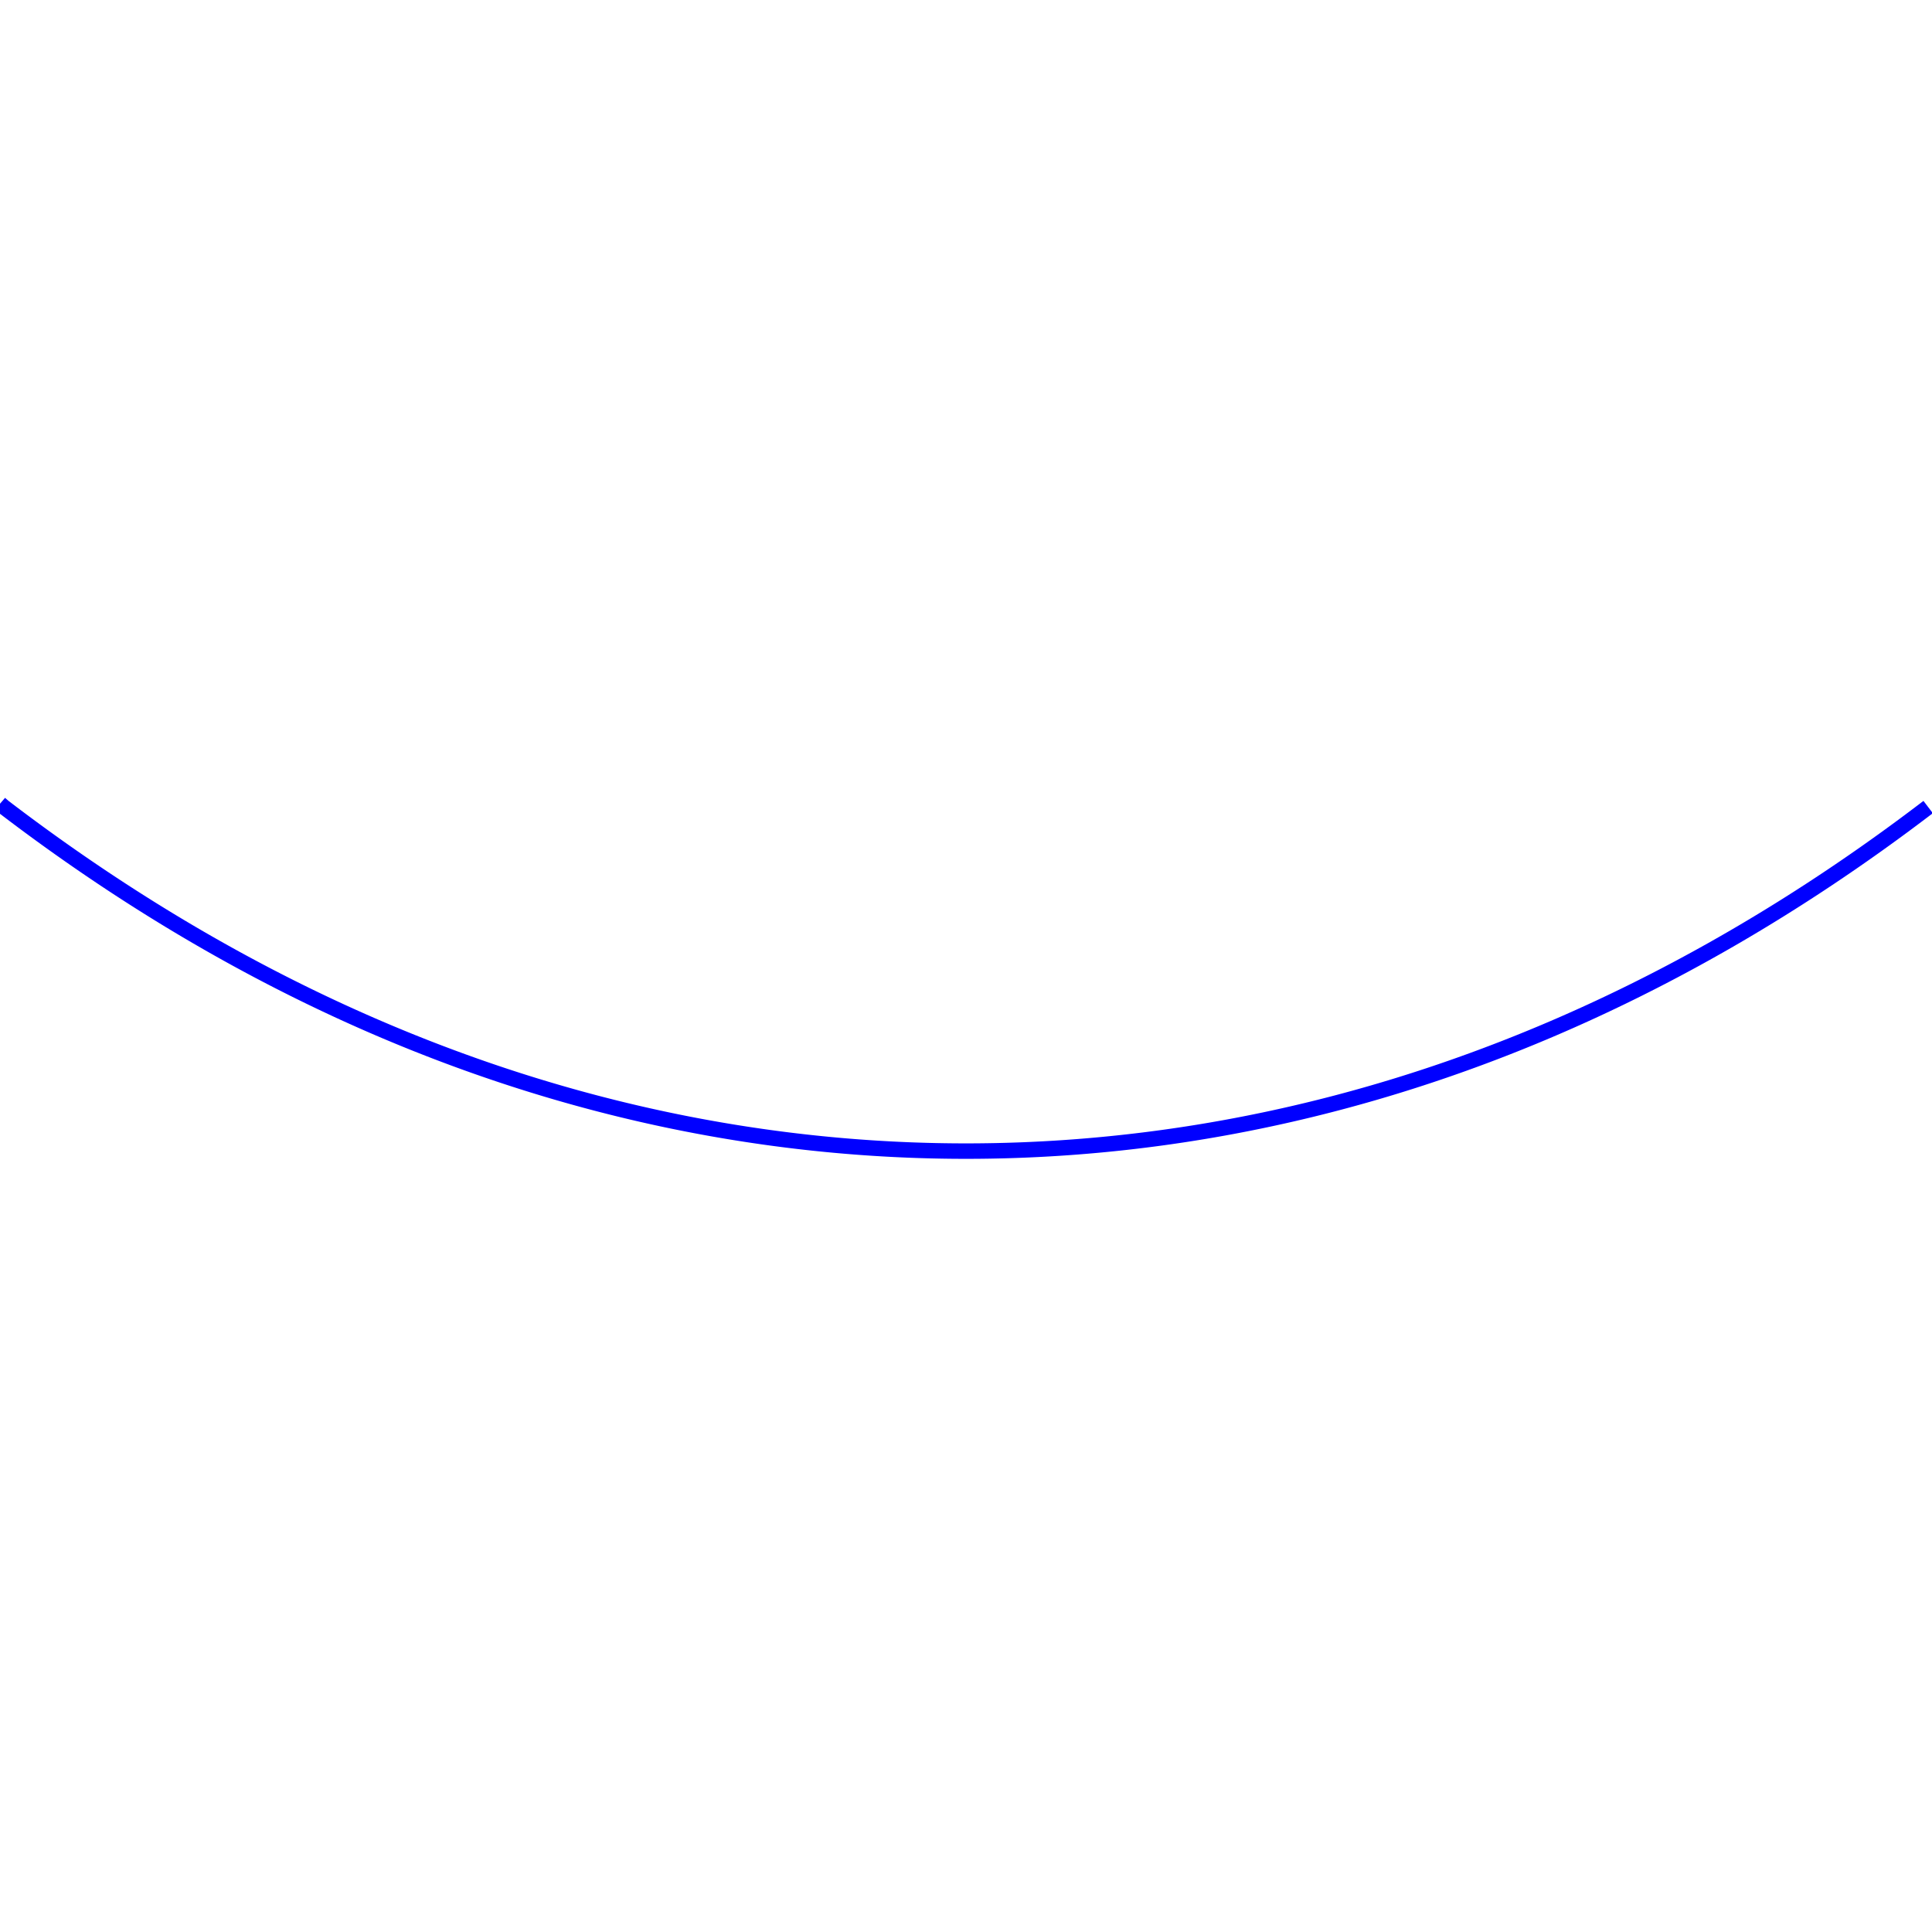
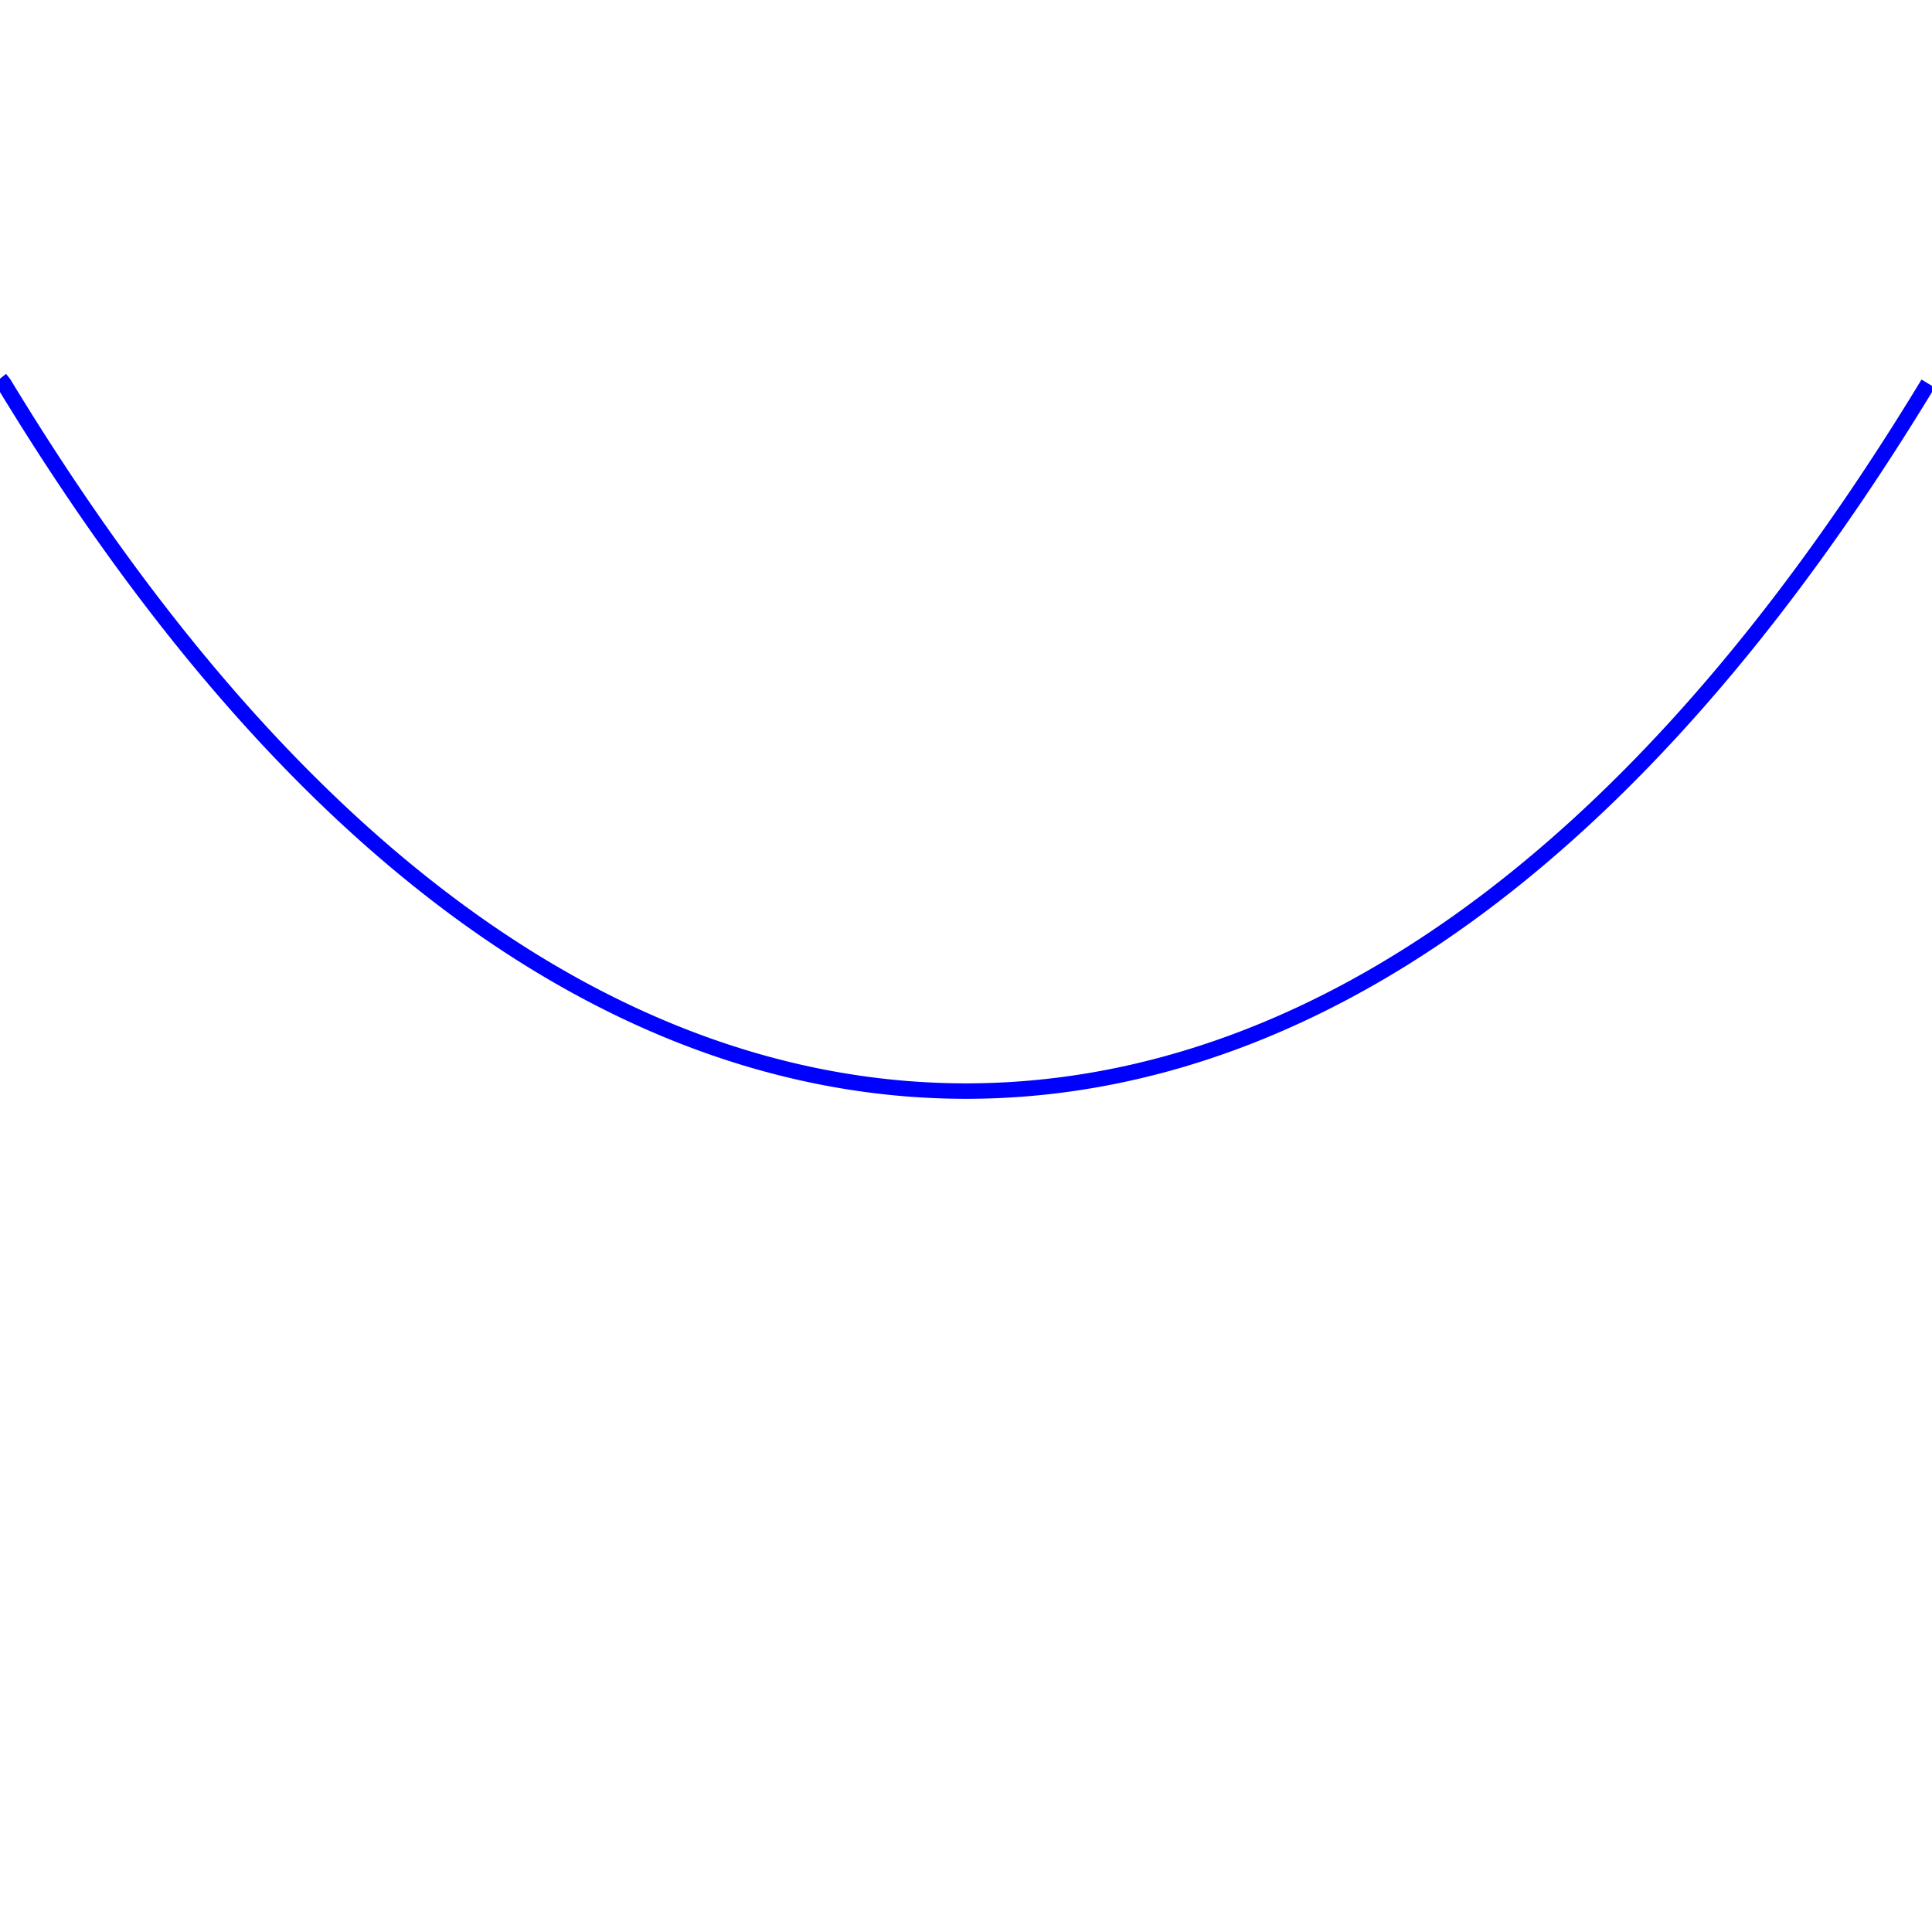
<svg xmlns="http://www.w3.org/2000/svg" width="500" height="500" viewbox="0 0 500 500">
-   <path d="M0 208 L1 208.862 L2 209.624 L3 210.381 L4 211.135 L5 211.886 L6 212.632 L7 213.374 L8 214.113 L9 214.848 L10 215.579 L11 216.306 L12 217.03 L13 217.75 L14 218.466 L15 219.178 L16 219.887 L17 220.592 L18 221.293 L19 221.99 L20 222.684 L21 223.374 L22 224.061 L23 224.743 L24 225.422 L25 226.098 L26 226.77 L27 227.438 L28 228.103 L29 228.764 L30 229.421 L31 230.075 L32 230.725 L33 231.371 L34 232.015 L35 232.654 L36 233.29 L37 233.922 L38 234.551 L39 235.177 L40 235.798 L41 236.417 L42 237.032 L43 237.643 L44 238.251 L45 238.855 L46 239.456 L47 240.053 L48 240.647 L49 241.238 L50 241.825 L51 242.409 L52 242.989 L53 243.566 L54 244.139 L55 244.709 L56 245.276 L57 245.839 L58 246.399 L59 246.956 L60 247.509 L61 248.059 L62 248.605 L63 249.148 L64 249.688 L65 250.225 L66 250.758 L67 251.288 L68 251.814 L69 252.338 L70 252.858 L71 253.374 L72 253.888 L73 254.398 L74 254.905 L75 255.408 L76 255.909 L77 256.406 L78 256.9 L79 257.391 L80 257.878 L81 258.362 L82 258.843 L83 259.321 L84 259.796 L85 260.267 L86 260.736 L87 261.201 L88 261.663 L89 262.121 L90 262.577 L91 263.03 L92 263.479 L93 263.925 L94 264.368 L95 264.808 L96 265.245 L97 265.678 L98 266.109 L99 266.536 L100 266.961 L101 267.382 L102 267.8 L103 268.215 L104 268.627 L105 269.036 L106 269.442 L107 269.845 L108 270.245 L109 270.641 L110 271.035 L111 271.426 L112 271.813 L113 272.198 L114 272.579 L115 272.958 L116 273.333 L117 273.706 L118 274.075 L119 274.442 L120 274.805 L121 275.166 L122 275.523 L123 275.878 L124 276.23 L125 276.578 L126 276.924 L127 277.266 L128 277.606 L129 277.943 L130 278.277 L131 278.608 L132 278.936 L133 279.26 L134 279.583 L135 279.902 L136 280.218 L137 280.531 L138 280.842 L139 281.149 L140 281.454 L141 281.755 L142 282.054 L143 282.35 L144 282.643 L145 282.933 L146 283.22 L147 283.504 L148 283.786 L149 284.065 L150 284.34 L151 284.613 L152 284.883 L153 285.15 L154 285.415 L155 285.676 L156 285.935 L157 286.19 L158 286.443 L159 286.693 L160 286.941 L161 287.185 L162 287.427 L163 287.665 L164 287.901 L165 288.134 L166 288.365 L167 288.592 L168 288.817 L169 289.039 L170 289.258 L171 289.474 L172 289.688 L173 289.899 L174 290.106 L175 290.312 L176 290.514 L177 290.714 L178 290.91 L179 291.104 L180 291.296 L181 291.484 L182 291.67 L183 291.853 L184 292.033 L185 292.21 L186 292.385 L187 292.557 L188 292.726 L189 292.892 L190 293.056 L191 293.217 L192 293.375 L193 293.531 L194 293.683 L195 293.833 L196 293.98 L197 294.125 L198 294.267 L199 294.406 L200 294.542 L201 294.675 L202 294.806 L203 294.934 L204 295.06 L205 295.182 L206 295.302 L207 295.419 L208 295.534 L209 295.646 L210 295.755 L211 295.861 L212 295.965 L213 296.066 L214 296.164 L215 296.259 L216 296.352 L217 296.442 L218 296.53 L219 296.614 L220 296.696 L221 296.776 L222 296.852 L223 296.926 L224 296.997 L225 297.066 L226 297.132 L227 297.195 L228 297.255 L229 297.313 L230 297.368 L231 297.421 L232 297.47 L233 297.517 L234 297.561 L235 297.603 L236 297.642 L237 297.678 L238 297.712 L239 297.743 L240 297.771 L241 297.796 L242 297.819 L243 297.839 L244 297.857 L245 297.871 L246 297.884 L247 297.893 L248 297.9 L249 297.904 L250 297.905 L251 297.904 L252 297.9 L253 297.893 L254 297.884 L255 297.871 L256 297.857 L257 297.839 L258 297.819 L259 297.796 L260 297.771 L261 297.743 L262 297.712 L263 297.678 L264 297.642 L265 297.603 L266 297.561 L267 297.517 L268 297.47 L269 297.421 L270 297.368 L271 297.313 L272 297.255 L273 297.195 L274 297.132 L275 297.066 L276 296.997 L277 296.926 L278 296.852 L279 296.776 L280 296.696 L281 296.614 L282 296.53 L283 296.442 L284 296.352 L285 296.259 L286 296.164 L287 296.066 L288 295.965 L289 295.861 L290 295.755 L291 295.646 L292 295.534 L293 295.419 L294 295.302 L295 295.182 L296 295.06 L297 294.934 L298 294.806 L299 294.675 L300 294.542 L301 294.406 L302 294.267 L303 294.125 L304 293.98 L305 293.833 L306 293.683 L307 293.531 L308 293.375 L309 293.217 L310 293.056 L311 292.892 L312 292.726 L313 292.557 L314 292.385 L315 292.21 L316 292.033 L317 291.853 L318 291.67 L319 291.484 L320 291.296 L321 291.104 L322 290.91 L323 290.714 L324 290.514 L325 290.312 L326 290.106 L327 289.899 L328 289.688 L329 289.474 L330 289.258 L331 289.039 L332 288.817 L333 288.592 L334 288.365 L335 288.134 L336 287.901 L337 287.665 L338 287.427 L339 287.185 L340 286.941 L341 286.693 L342 286.443 L343 286.19 L344 285.935 L345 285.676 L346 285.415 L347 285.15 L348 284.883 L349 284.613 L350 284.34 L351 284.065 L352 283.786 L353 283.504 L354 283.22 L355 282.933 L356 282.643 L357 282.35 L358 282.054 L359 281.755 L360 281.454 L361 281.149 L362 280.842 L363 280.531 L364 280.218 L365 279.902 L366 279.583 L367 279.26 L368 278.936 L369 278.608 L370 278.277 L371 277.943 L372 277.606 L373 277.266 L374 276.924 L375 276.578 L376 276.23 L377 275.878 L378 275.523 L379 275.166 L380 274.805 L381 274.442 L382 274.075 L383 273.706 L384 273.333 L385 272.958 L386 272.579 L387 272.198 L388 271.813 L389 271.426 L390 271.035 L391 270.641 L392 270.245 L393 269.845 L394 269.442 L395 269.036 L396 268.627 L397 268.215 L398 267.8 L399 267.382 L400 266.961 L401 266.536 L402 266.109 L403 265.678 L404 265.245 L405 264.808 L406 264.368 L407 263.925 L408 263.479 L409 263.03 L410 262.577 L411 262.121 L412 261.663 L413 261.201 L414 260.736 L415 260.267 L416 259.796 L417 259.321 L418 258.843 L419 258.362 L420 257.878 L421 257.391 L422 256.9 L423 256.406 L424 255.909 L425 255.408 L426 254.905 L427 254.398 L428 253.888 L429 253.374 L430 252.858 L431 252.338 L432 251.814 L433 251.288 L434 250.758 L435 250.225 L436 249.688 L437 249.148 L438 248.605 L439 248.059 L440 247.509 L441 246.956 L442 246.399 L443 245.839 L444 245.276 L445 244.709 L446 244.139 L447 243.566 L448 242.989 L449 242.409 L450 241.825 L451 241.238 L452 240.647 L453 240.053 L454 239.456 L455 238.855 L456 238.251 L457 237.643 L458 237.032 L459 236.417 L460 235.798 L461 235.177 L462 234.551 L463 233.922 L464 233.29 L465 232.654 L466 232.015 L467 231.371 L468 230.725 L469 230.075 L470 229.421 L471 228.764 L472 228.103 L473 227.438 L474 226.77 L475 226.098 L476 225.422 L477 224.743 L478 224.061 L479 223.374 L480 222.684 L481 221.99 L482 221.293 L483 220.592 L484 219.887 L485 219.178 L486 218.466 L487 217.75 L488 217.03 L489 216.306 L490 215.579 L491 214.848 L492 214.113 L493 213.374 L494 212.632 L495 211.886 L496 211.135 L497 210.381 L498 209.624 L499 208.862 " stroke="blue" stroke-width="4" fill="none" />
+   <path d="M0 98 L1 99.262 L2 100.906 L3 102.54 L4 104.165 L5 105.78 L6 107.386 L7 108.983 L8 110.57 L9 112.148 L10 113.716 L11 115.275 L12 116.825 L13 118.366 L14 119.898 L15 121.42 L16 122.933 L17 124.438 L18 125.933 L19 127.419 L20 128.897 L21 130.365 L22 131.825 L23 133.275 L24 134.717 L25 136.151 L26 137.575 L27 138.991 L28 140.398 L29 141.796 L30 143.186 L31 144.567 L32 145.94 L33 147.304 L34 148.66 L35 150.007 L36 151.346 L37 152.677 L38 153.999 L39 155.313 L40 156.618 L41 157.916 L42 159.205 L43 160.486 L44 161.759 L45 163.023 L46 164.28 L47 165.529 L48 166.769 L49 168.002 L50 169.226 L51 170.443 L52 171.651 L53 172.852 L54 174.045 L55 175.23 L56 176.408 L57 177.577 L58 178.739 L59 179.893 L60 181.04 L61 182.178 L62 183.31 L63 184.433 L64 185.549 L65 186.657 L66 187.758 L67 188.852 L68 189.938 L69 191.016 L70 192.087 L71 193.151 L72 194.207 L73 195.256 L74 196.298 L75 197.332 L76 198.359 L77 199.379 L78 200.391 L79 201.397 L80 202.395 L81 203.386 L82 204.37 L83 205.347 L84 206.317 L85 207.28 L86 208.235 L87 209.184 L88 210.126 L89 211.06 L90 211.988 L91 212.909 L92 213.823 L93 214.73 L94 215.631 L95 216.524 L96 217.411 L97 218.291 L98 219.164 L99 220.03 L100 220.89 L101 221.743 L102 222.589 L103 223.429 L104 224.262 L105 225.088 L106 225.908 L107 226.721 L108 227.528 L109 228.328 L110 229.121 L111 229.908 L112 230.689 L113 231.463 L114 232.231 L115 232.992 L116 233.747 L117 234.495 L118 235.237 L119 235.973 L120 236.702 L121 237.425 L122 238.142 L123 238.852 L124 239.556 L125 240.254 L126 240.946 L127 241.631 L128 242.311 L129 242.984 L130 243.651 L131 244.311 L132 244.966 L133 245.614 L134 246.257 L135 246.893 L136 247.523 L137 248.147 L138 248.765 L139 249.378 L140 249.984 L141 250.584 L142 251.178 L143 251.766 L144 252.348 L145 252.924 L146 253.494 L147 254.058 L148 254.617 L149 255.169 L150 255.716 L151 256.257 L152 256.792 L153 257.321 L154 257.844 L155 258.361 L156 258.873 L157 259.379 L158 259.879 L159 260.373 L160 260.862 L161 261.345 L162 261.822 L163 262.293 L164 262.759 L165 263.219 L166 263.673 L167 264.122 L168 264.564 L169 265.002 L170 265.433 L171 265.859 L172 266.28 L173 266.695 L174 267.104 L175 267.507 L176 267.905 L177 268.298 L178 268.685 L179 269.066 L180 269.442 L181 269.812 L182 270.177 L183 270.536 L184 270.889 L185 271.238 L186 271.58 L187 271.917 L188 272.249 L189 272.575 L190 272.896 L191 273.211 L192 273.521 L193 273.826 L194 274.125 L195 274.418 L196 274.707 L197 274.989 L198 275.267 L199 275.539 L200 275.805 L201 276.067 L202 276.322 L203 276.573 L204 276.818 L205 277.058 L206 277.292 L207 277.521 L208 277.745 L209 277.963 L210 278.176 L211 278.384 L212 278.586 L213 278.783 L214 278.975 L215 279.161 L216 279.342 L217 279.518 L218 279.689 L219 279.854 L220 280.014 L221 280.169 L222 280.318 L223 280.462 L224 280.601 L225 280.735 L226 280.863 L227 280.986 L228 281.104 L229 281.217 L230 281.324 L231 281.426 L232 281.523 L233 281.614 L234 281.701 L235 281.782 L236 281.857 L237 281.928 L238 281.993 L239 282.054 L240 282.108 L241 282.158 L242 282.202 L243 282.242 L244 282.276 L245 282.304 L246 282.328 L247 282.346 L248 282.359 L249 282.367 L250 282.37 L251 282.367 L252 282.359 L253 282.346 L254 282.328 L255 282.304 L256 282.276 L257 282.242 L258 282.202 L259 282.158 L260 282.108 L261 282.054 L262 281.993 L263 281.928 L264 281.857 L265 281.782 L266 281.701 L267 281.614 L268 281.523 L269 281.426 L270 281.324 L271 281.217 L272 281.104 L273 280.986 L274 280.863 L275 280.735 L276 280.601 L277 280.462 L278 280.318 L279 280.169 L280 280.014 L281 279.854 L282 279.689 L283 279.518 L284 279.342 L285 279.161 L286 278.975 L287 278.783 L288 278.586 L289 278.384 L290 278.176 L291 277.963 L292 277.745 L293 277.521 L294 277.292 L295 277.058 L296 276.818 L297 276.573 L298 276.322 L299 276.067 L300 275.805 L301 275.539 L302 275.267 L303 274.989 L304 274.707 L305 274.418 L306 274.125 L307 273.826 L308 273.521 L309 273.211 L310 272.896 L311 272.575 L312 272.249 L313 271.917 L314 271.58 L315 271.238 L316 270.889 L317 270.536 L318 270.177 L319 269.812 L320 269.442 L321 269.066 L322 268.685 L323 268.298 L324 267.905 L325 267.507 L326 267.104 L327 266.695 L328 266.28 L329 265.859 L330 265.433 L331 265.002 L332 264.564 L333 264.122 L334 263.673 L335 263.219 L336 262.759 L337 262.293 L338 261.822 L339 261.345 L340 260.862 L341 260.373 L342 259.879 L343 259.379 L344 258.873 L345 258.361 L346 257.844 L347 257.321 L348 256.792 L349 256.257 L350 255.716 L351 255.169 L352 254.617 L353 254.058 L354 253.494 L355 252.924 L356 252.348 L357 251.766 L358 251.178 L359 250.584 L360 249.984 L361 249.378 L362 248.765 L363 248.147 L364 247.523 L365 246.893 L366 246.257 L367 245.614 L368 244.966 L369 244.311 L370 243.651 L371 242.984 L372 242.311 L373 241.631 L374 240.946 L375 240.254 L376 239.556 L377 238.852 L378 238.142 L379 237.425 L380 236.702 L381 235.973 L382 235.237 L383 234.495 L384 233.747 L385 232.992 L386 232.231 L387 231.463 L388 230.689 L389 229.908 L390 229.121 L391 228.328 L392 227.528 L393 226.721 L394 225.908 L395 225.088 L396 224.262 L397 223.429 L398 222.589 L399 221.743 L400 220.89 L401 220.03 L402 219.164 L403 218.291 L404 217.411 L405 216.524 L406 215.631 L407 214.73 L408 213.823 L409 212.909 L410 211.988 L411 211.06 L412 210.126 L413 209.184 L414 208.235 L415 207.28 L416 206.317 L417 205.347 L418 204.37 L419 203.386 L420 202.395 L421 201.397 L422 200.391 L423 199.379 L424 198.359 L425 197.332 L426 196.298 L427 195.256 L428 194.207 L429 193.151 L430 192.087 L431 191.016 L432 189.938 L433 188.852 L434 187.758 L435 186.657 L436 185.549 L437 184.433 L438 183.31 L439 182.178 L440 181.04 L441 179.893 L442 178.739 L443 177.577 L444 176.408 L445 175.23 L446 174.045 L447 172.852 L448 171.651 L449 170.443 L450 169.226 L451 168.002 L452 166.769 L453 165.529 L454 164.28 L455 163.023 L456 161.759 L457 160.486 L458 159.205 L459 157.916 L460 156.618 L461 155.313 L462 153.999 L463 152.677 L464 151.346 L465 150.007 L466 148.66 L467 147.304 L468 145.94 L469 144.567 L470 143.186 L471 141.796 L472 140.398 L473 138.991 L474 137.575 L475 136.151 L476 134.717 L477 133.275 L478 131.825 L479 130.365 L480 128.897 L481 127.419 L482 125.933 L483 124.438 L484 122.933 L485 121.42 L486 119.898 L487 118.366 L488 116.825 L489 115.275 L490 113.716 L491 112.148 L492 110.57 L493 108.983 L494 107.386 L495 105.78 L496 104.165 L497 102.54 L498 100.906 L499 99.262 " stroke="blue" stroke-width="4" fill="none" />
</svg>
